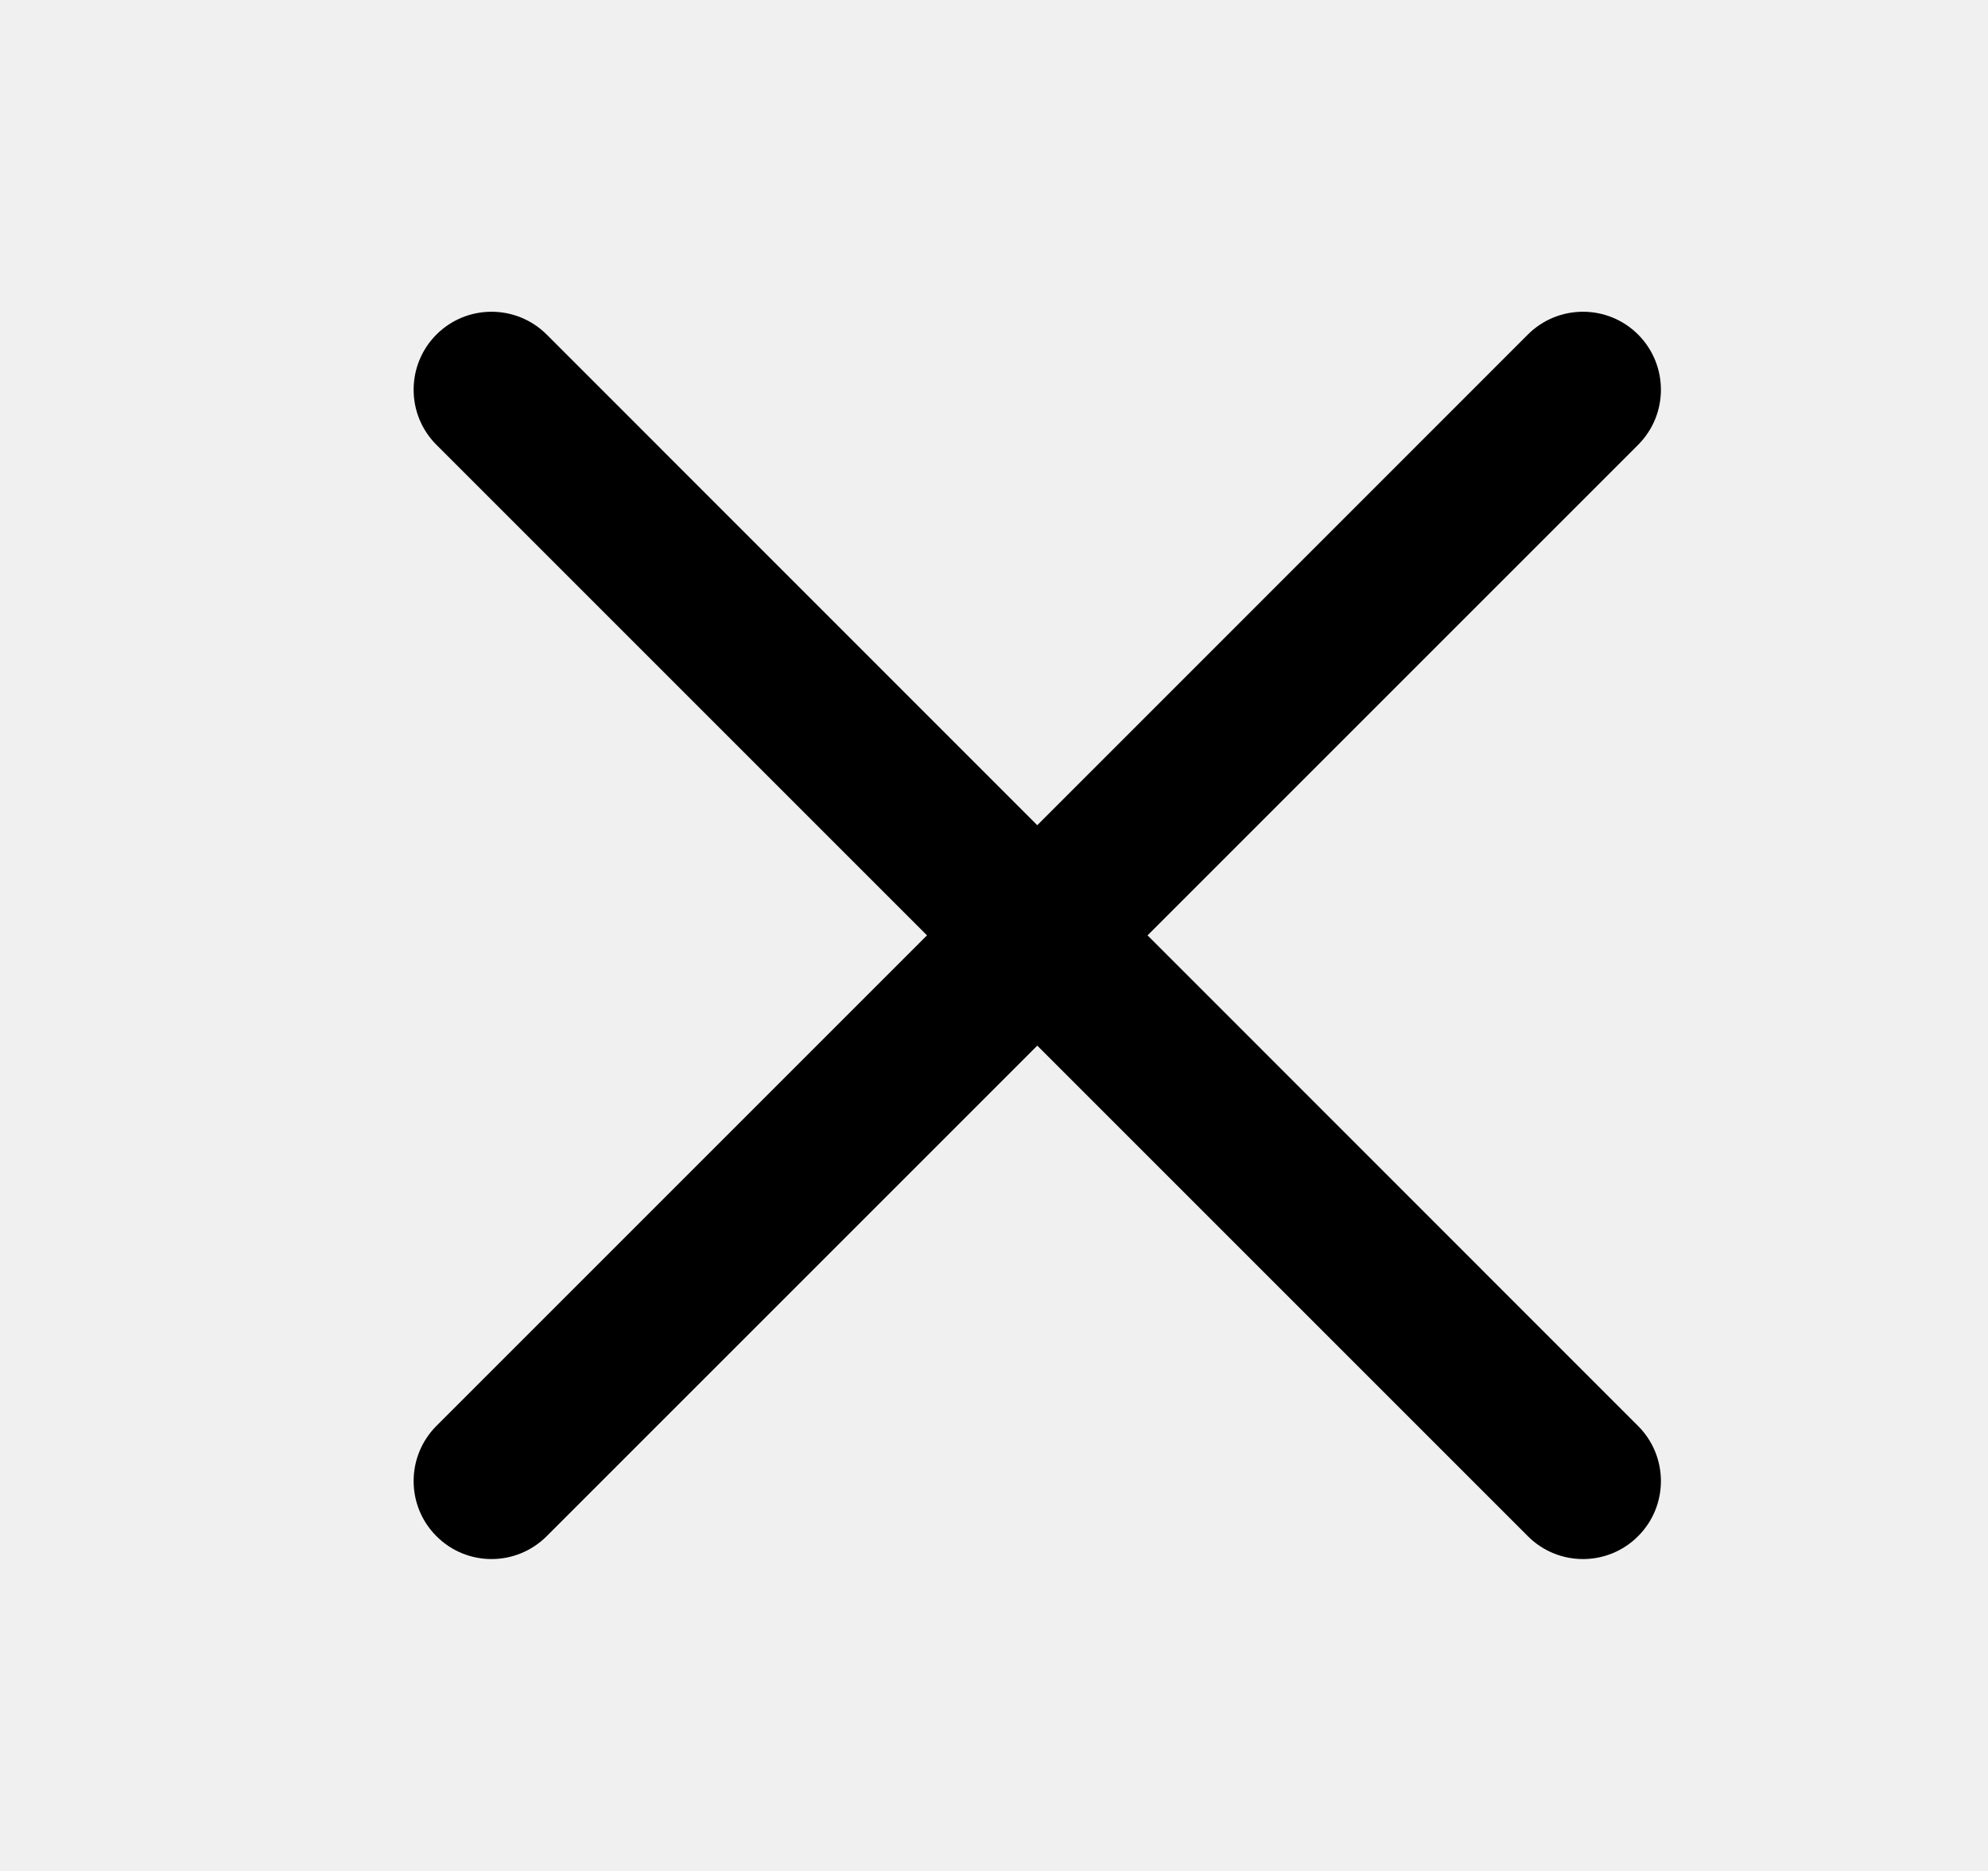
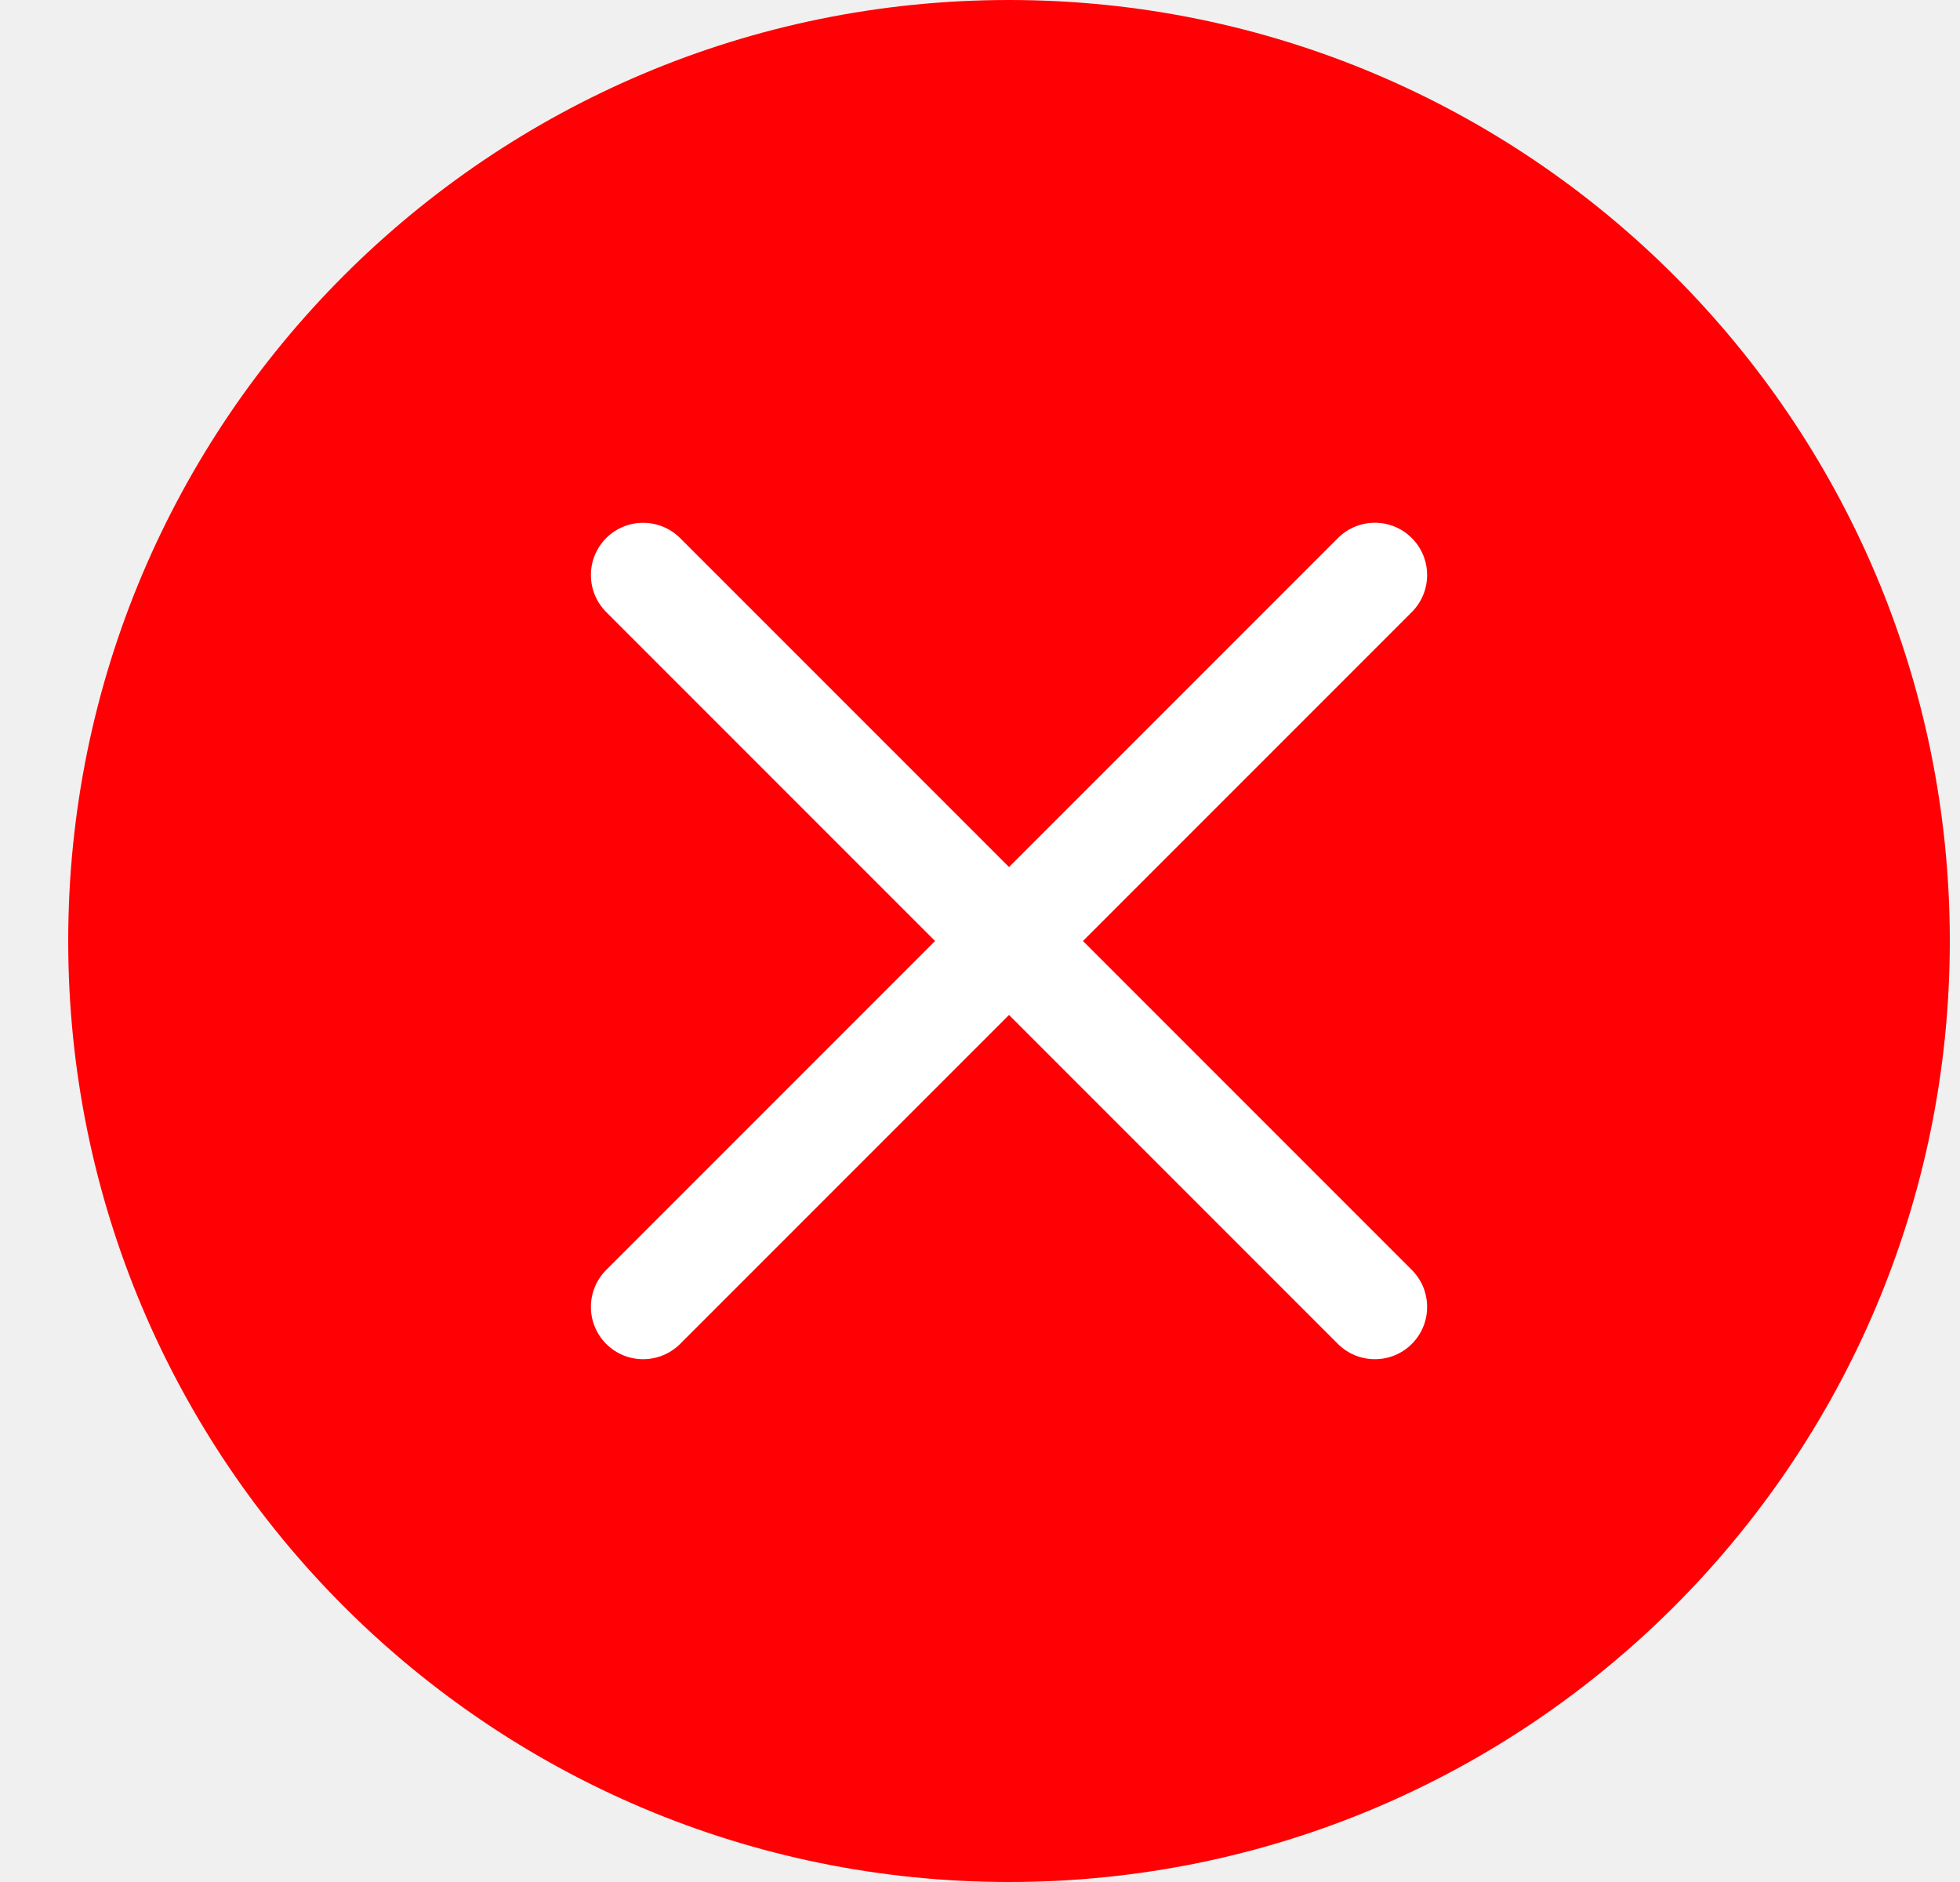
- <svg xmlns="http://www.w3.org/2000/svg" width="17" height="16" viewBox="0 0 17 16" fill="currentColor">
-   <path fill-rule="evenodd" clip-rule="evenodd" d="M14.008 3.804C14.268 3.544 14.268 3.122 14.008 2.861C13.748 2.601 13.325 2.601 13.065 2.861L8.87 7.057L4.675 2.861C4.414 2.601 3.992 2.601 3.732 2.861C3.472 3.122 3.472 3.544 3.732 3.804L7.927 7.999L3.732 12.194C3.472 12.455 3.472 12.877 3.732 13.137C3.992 13.398 4.414 13.398 4.675 13.137L8.87 8.942L13.065 13.137C13.325 13.398 13.748 13.398 14.008 13.137C14.268 12.877 14.268 12.455 14.008 12.195L9.813 7.999L14.008 3.804Z" fill="currentColor" />
+ <svg xmlns="http://www.w3.org/2000/svg" width="25" height="24" viewBox="0 0 25 24" fill="none">
+   <circle cx="12.87" cy="12" r="12" fill="#FF0004" />
+   <path fill-rule="evenodd" clip-rule="evenodd" d="M18.008 7.805C18.268 7.544 18.268 7.122 18.008 6.862C17.748 6.601 17.326 6.601 17.065 6.862L12.87 11.057L8.675 6.862C8.414 6.602 7.992 6.602 7.732 6.862C7.472 7.122 7.472 7.544 7.732 7.805L11.927 12L7.732 16.195C7.472 16.455 7.472 16.877 7.732 17.138C7.992 17.398 8.414 17.398 8.675 17.138L12.87 12.943L17.065 17.138C17.326 17.398 17.748 17.398 18.008 17.138C18.268 16.878 18.268 16.455 18.008 16.195L13.813 12L18.008 7.805Z" fill="white" />
</svg>
